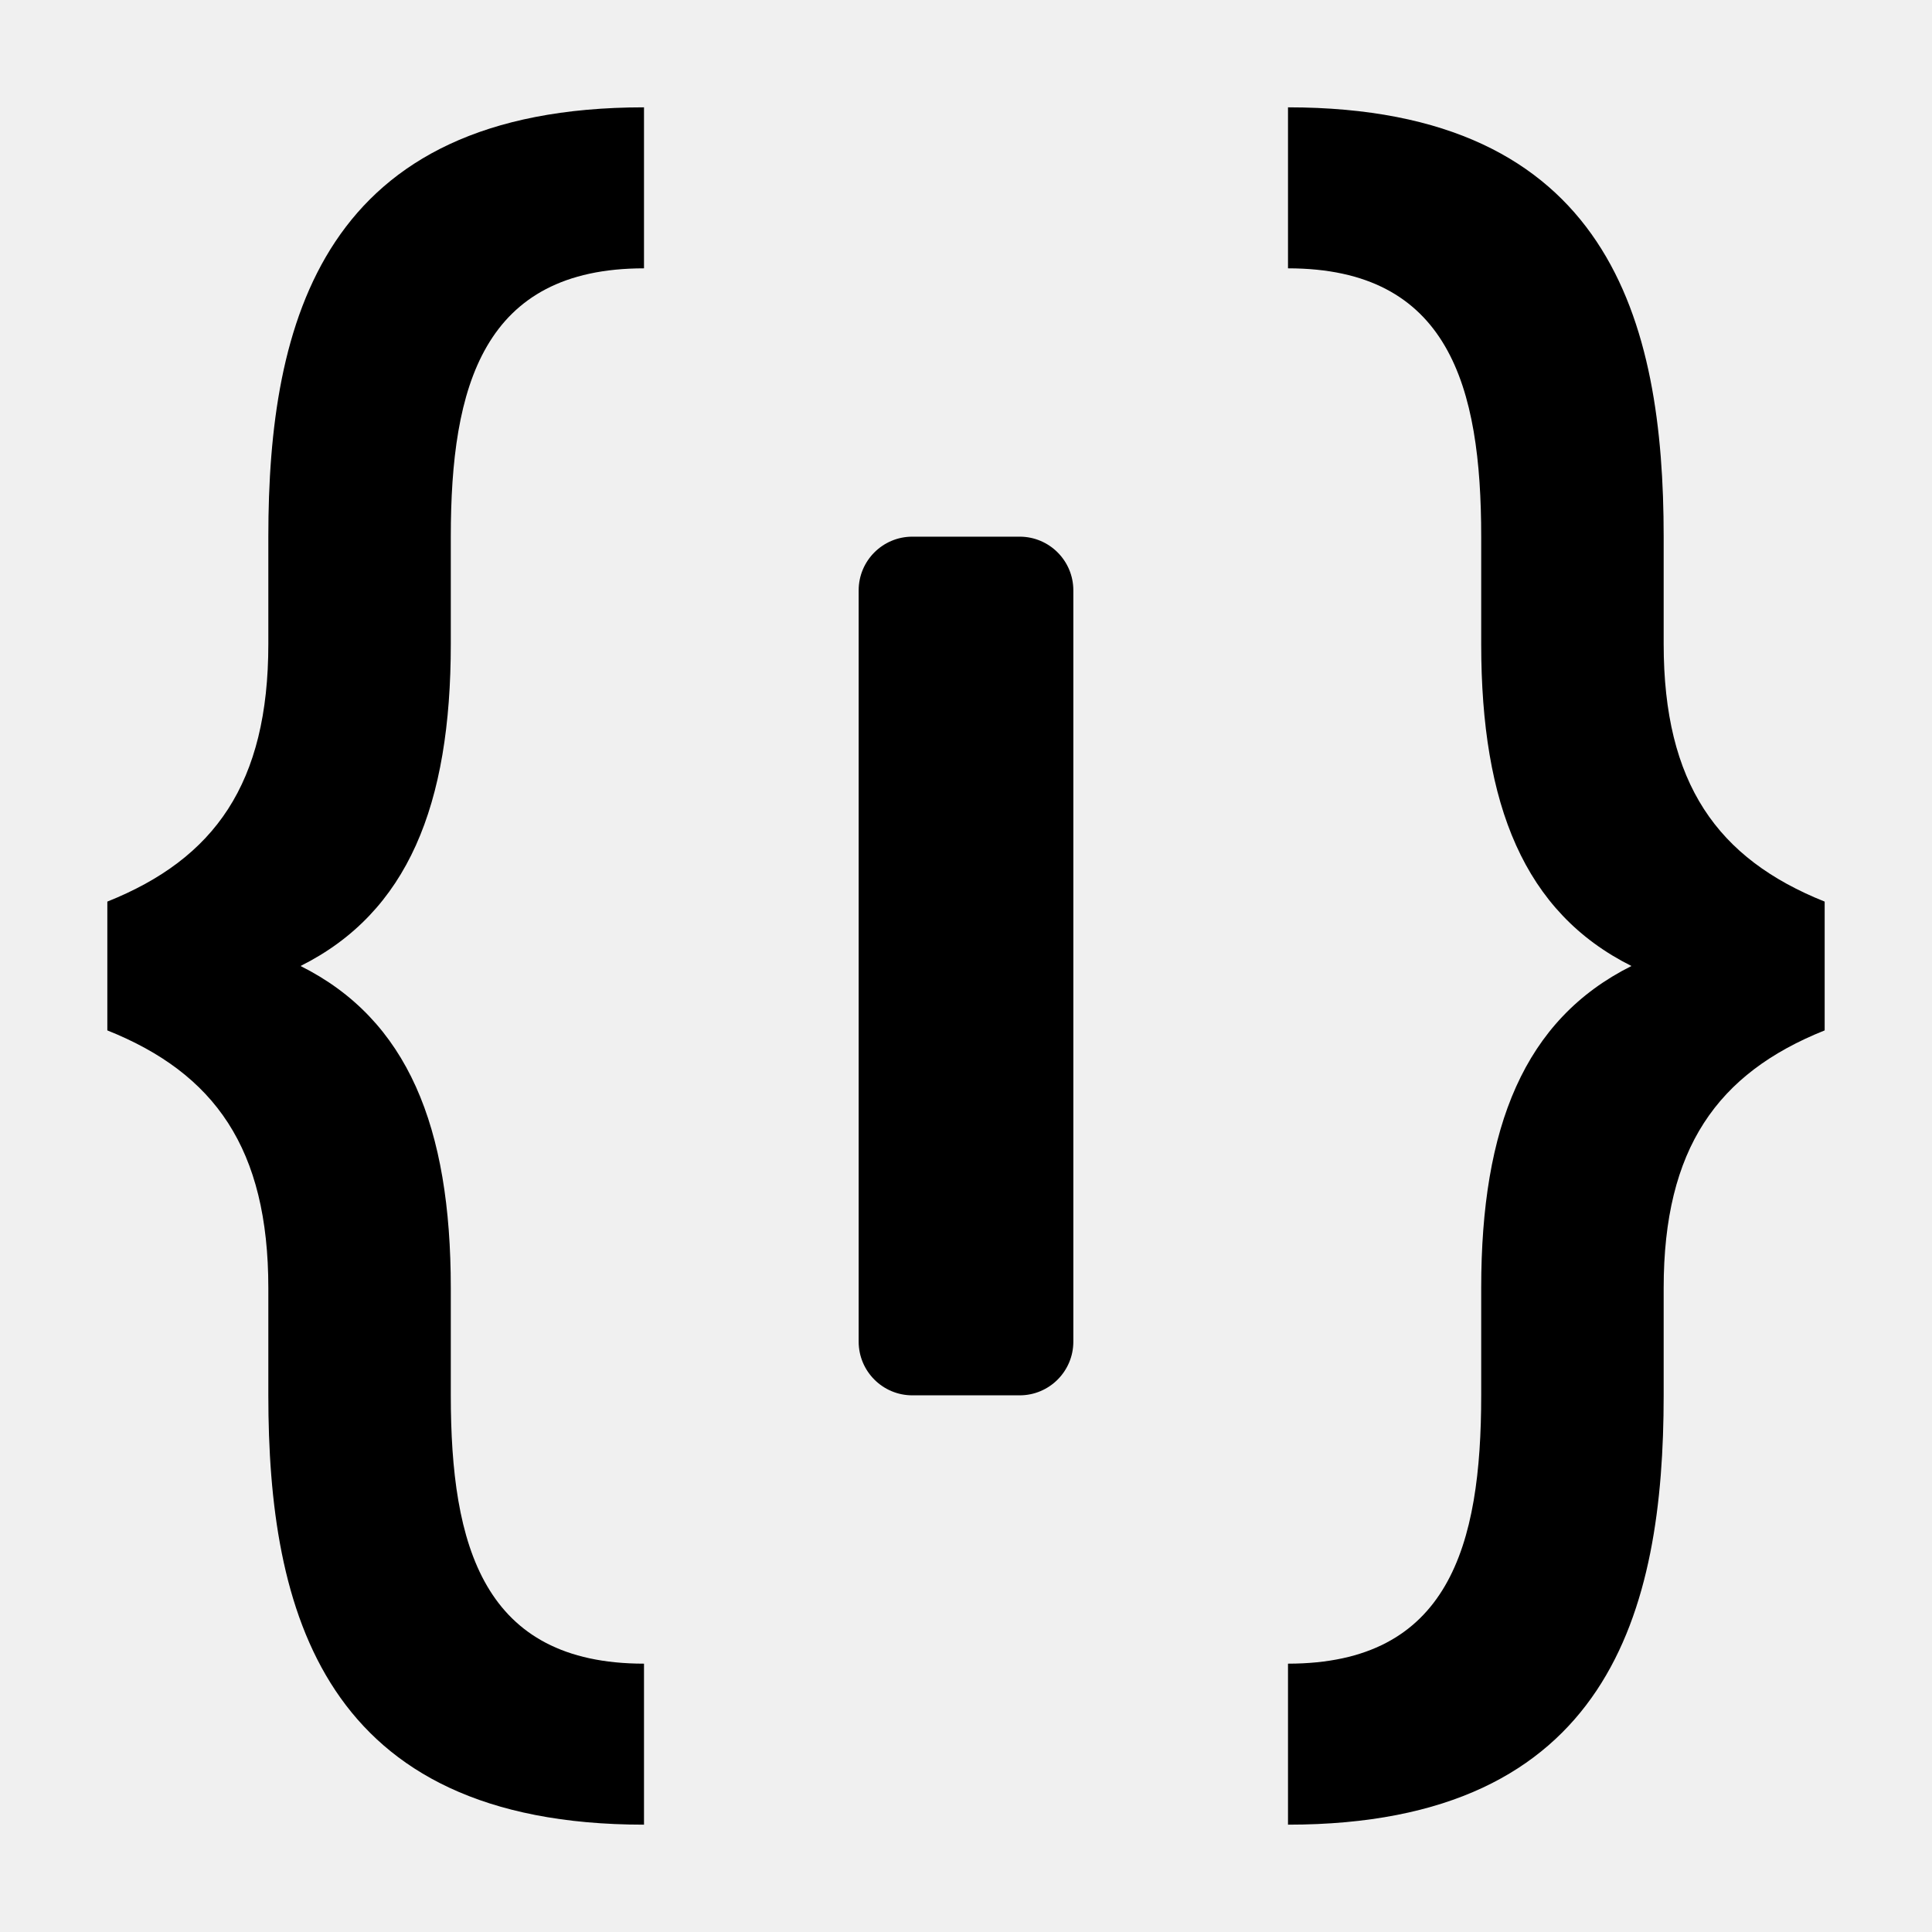
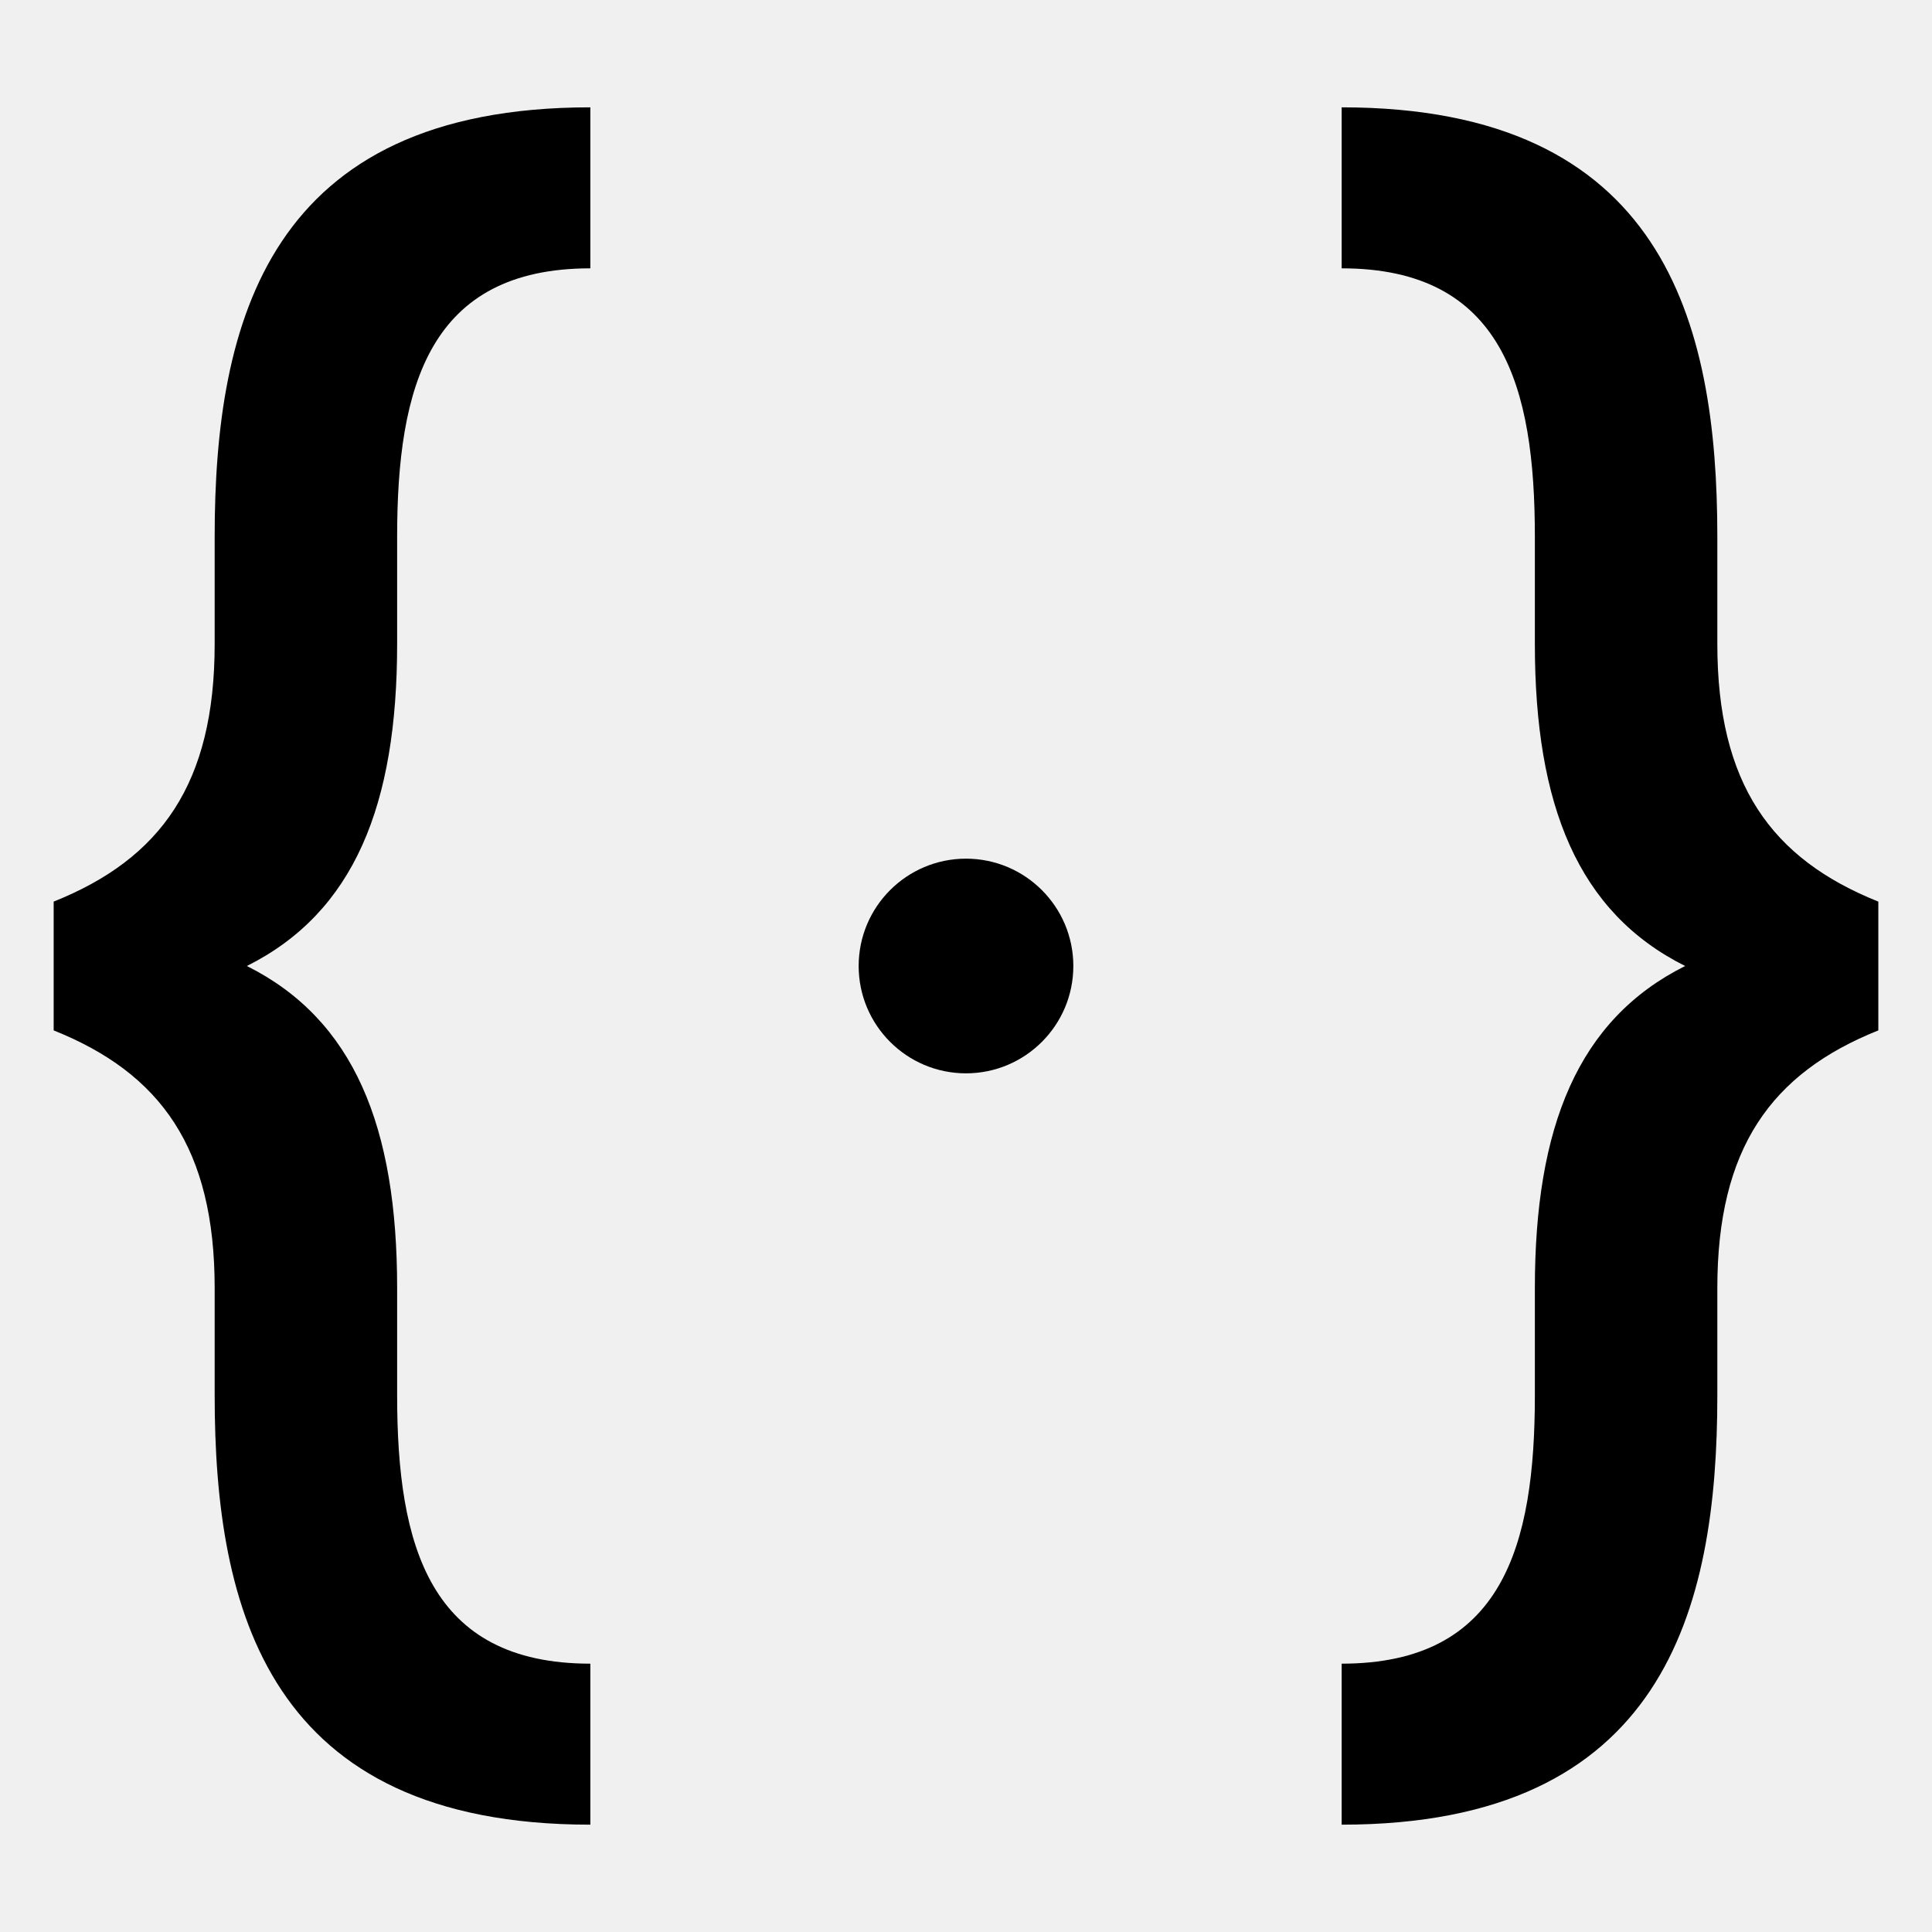
<svg xmlns="http://www.w3.org/2000/svg" width="18" height="18" viewBox="0 0 18 18" fill="none">
  <g clip-path="url(#clip0_12_37)">
-     <path d="M6 1C3 1 2.5 3 2.5 5V6C2.5 7.3 2 8 1 8.4V9.6C2 10 2.5 10.7 2.5 12V13C2.5 15 3 17 6 17V15.5C4.5 15.5 4.2 14.4 4.2 13V12C4.2 10.5 3.8 9.5 2.8 9C3.8 8.5 4.2 7.5 4.2 6V5C4.2 3.6 4.5 2.5 6 2.5V1Z" fill="black" />
-     <path d="M12 1C15 1 15.5 3 15.5 5V6C15.5 7.3 16 8 17 8.4V9.6C16 10 15.5 10.7 15.5 12V13C15.5 15 15 17 12 17V15.5C13.5 15.5 13.8 14.4 13.8 13V12C13.8 10.5 14.2 9.5 15.2 9C14.2 8.5 13.8 7.5 13.8 6V5C13.8 3.6 13.5 2.5 12 2.5V1Z" fill="black" />
-     <path d="M9.5 5H8.5C8.224 5 8 5.224 8 5.5V12.5C8 12.776 8.224 13 8.5 13H9.5C9.776 13 10 12.776 10 12.5V5.5C10 5.224 9.776 5 9.5 5Z" fill="black" />
+     <path d="M5.5 1C2.5 1 2 3 2 5V6C2 7.3 1.5 8 0.5 8.4V9.6C1.5 10 2 10.7 2 12V13C2 15 2.5 17 5.5 17V15.5C4 15.5 3.7 14.4 3.7 13V12C3.7 10.5 3.3 9.5 2.3 9C3.3 8.5 3.7 7.5 3.7 6V5C3.7 3.6 4 2.5 5.5 2.5V1Z" fill="black" />
+     <path d="M12.5 1C15.5 1 16 3 16 5V6C16 7.3 16.5 8 17.5 8.4V9.6C16.5 10 16 10.7 16 12V13C16 15 15.5 17 12.5 17V15.5C14 15.5 14.3 14.4 14.3 13V12C14.3 10.5 14.7 9.5 15.7 9C14.7 8.5 14.3 7.5 14.3 6V5C14.3 3.6 14 2.5 12.5 2.5V1Z" fill="black" />
+     <g clip-path="url(#clip1_12_37)">
+       <path d="M9 10C9.552 10 10 9.552 10 9C10 8.448 9.552 8 9 8C8.448 8 8 8.448 8 9C8 9.552 8.448 10 9 10Z" fill="black" />
+     </g>
  </g>
  <defs>
    <clipPath id="clip0_12_37">
      <rect width="18" height="18" fill="white" />
    </clipPath>
+     <clipPath id="clip1_12_37">
+       <rect width="2" height="2" fill="white" transform="translate(8 8)" />
+     </clipPath>
  </defs>
</svg>
